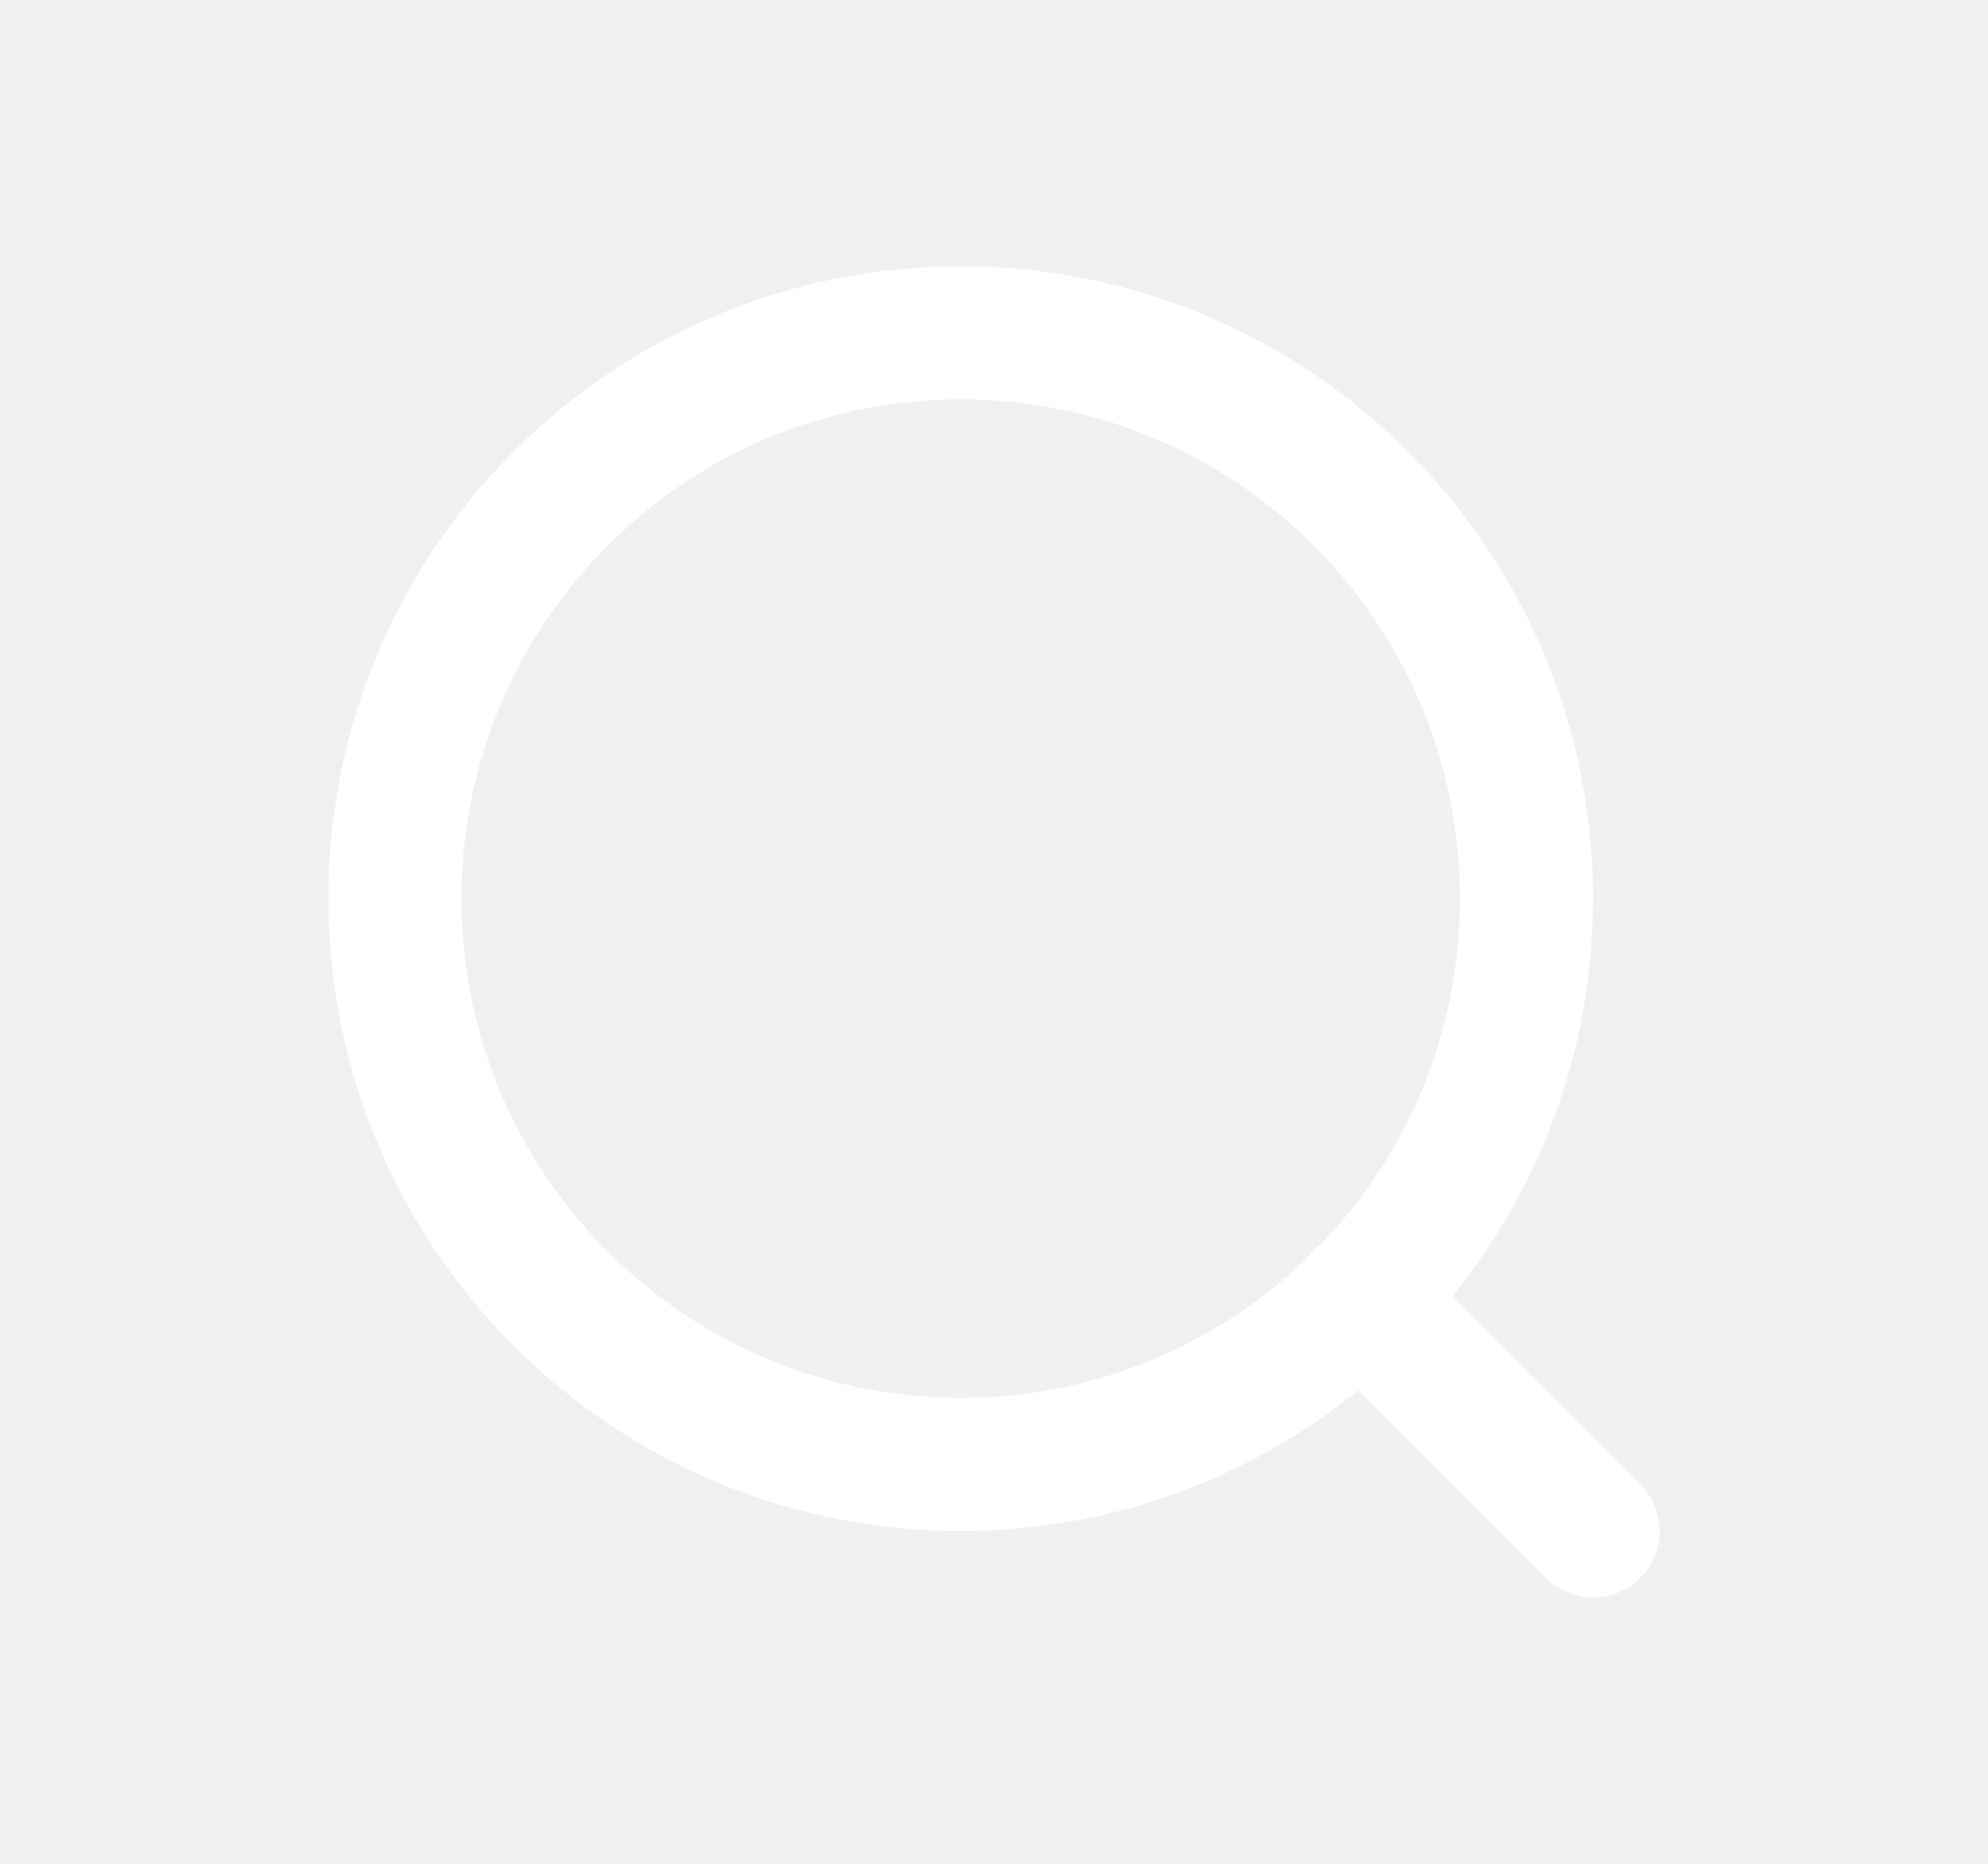
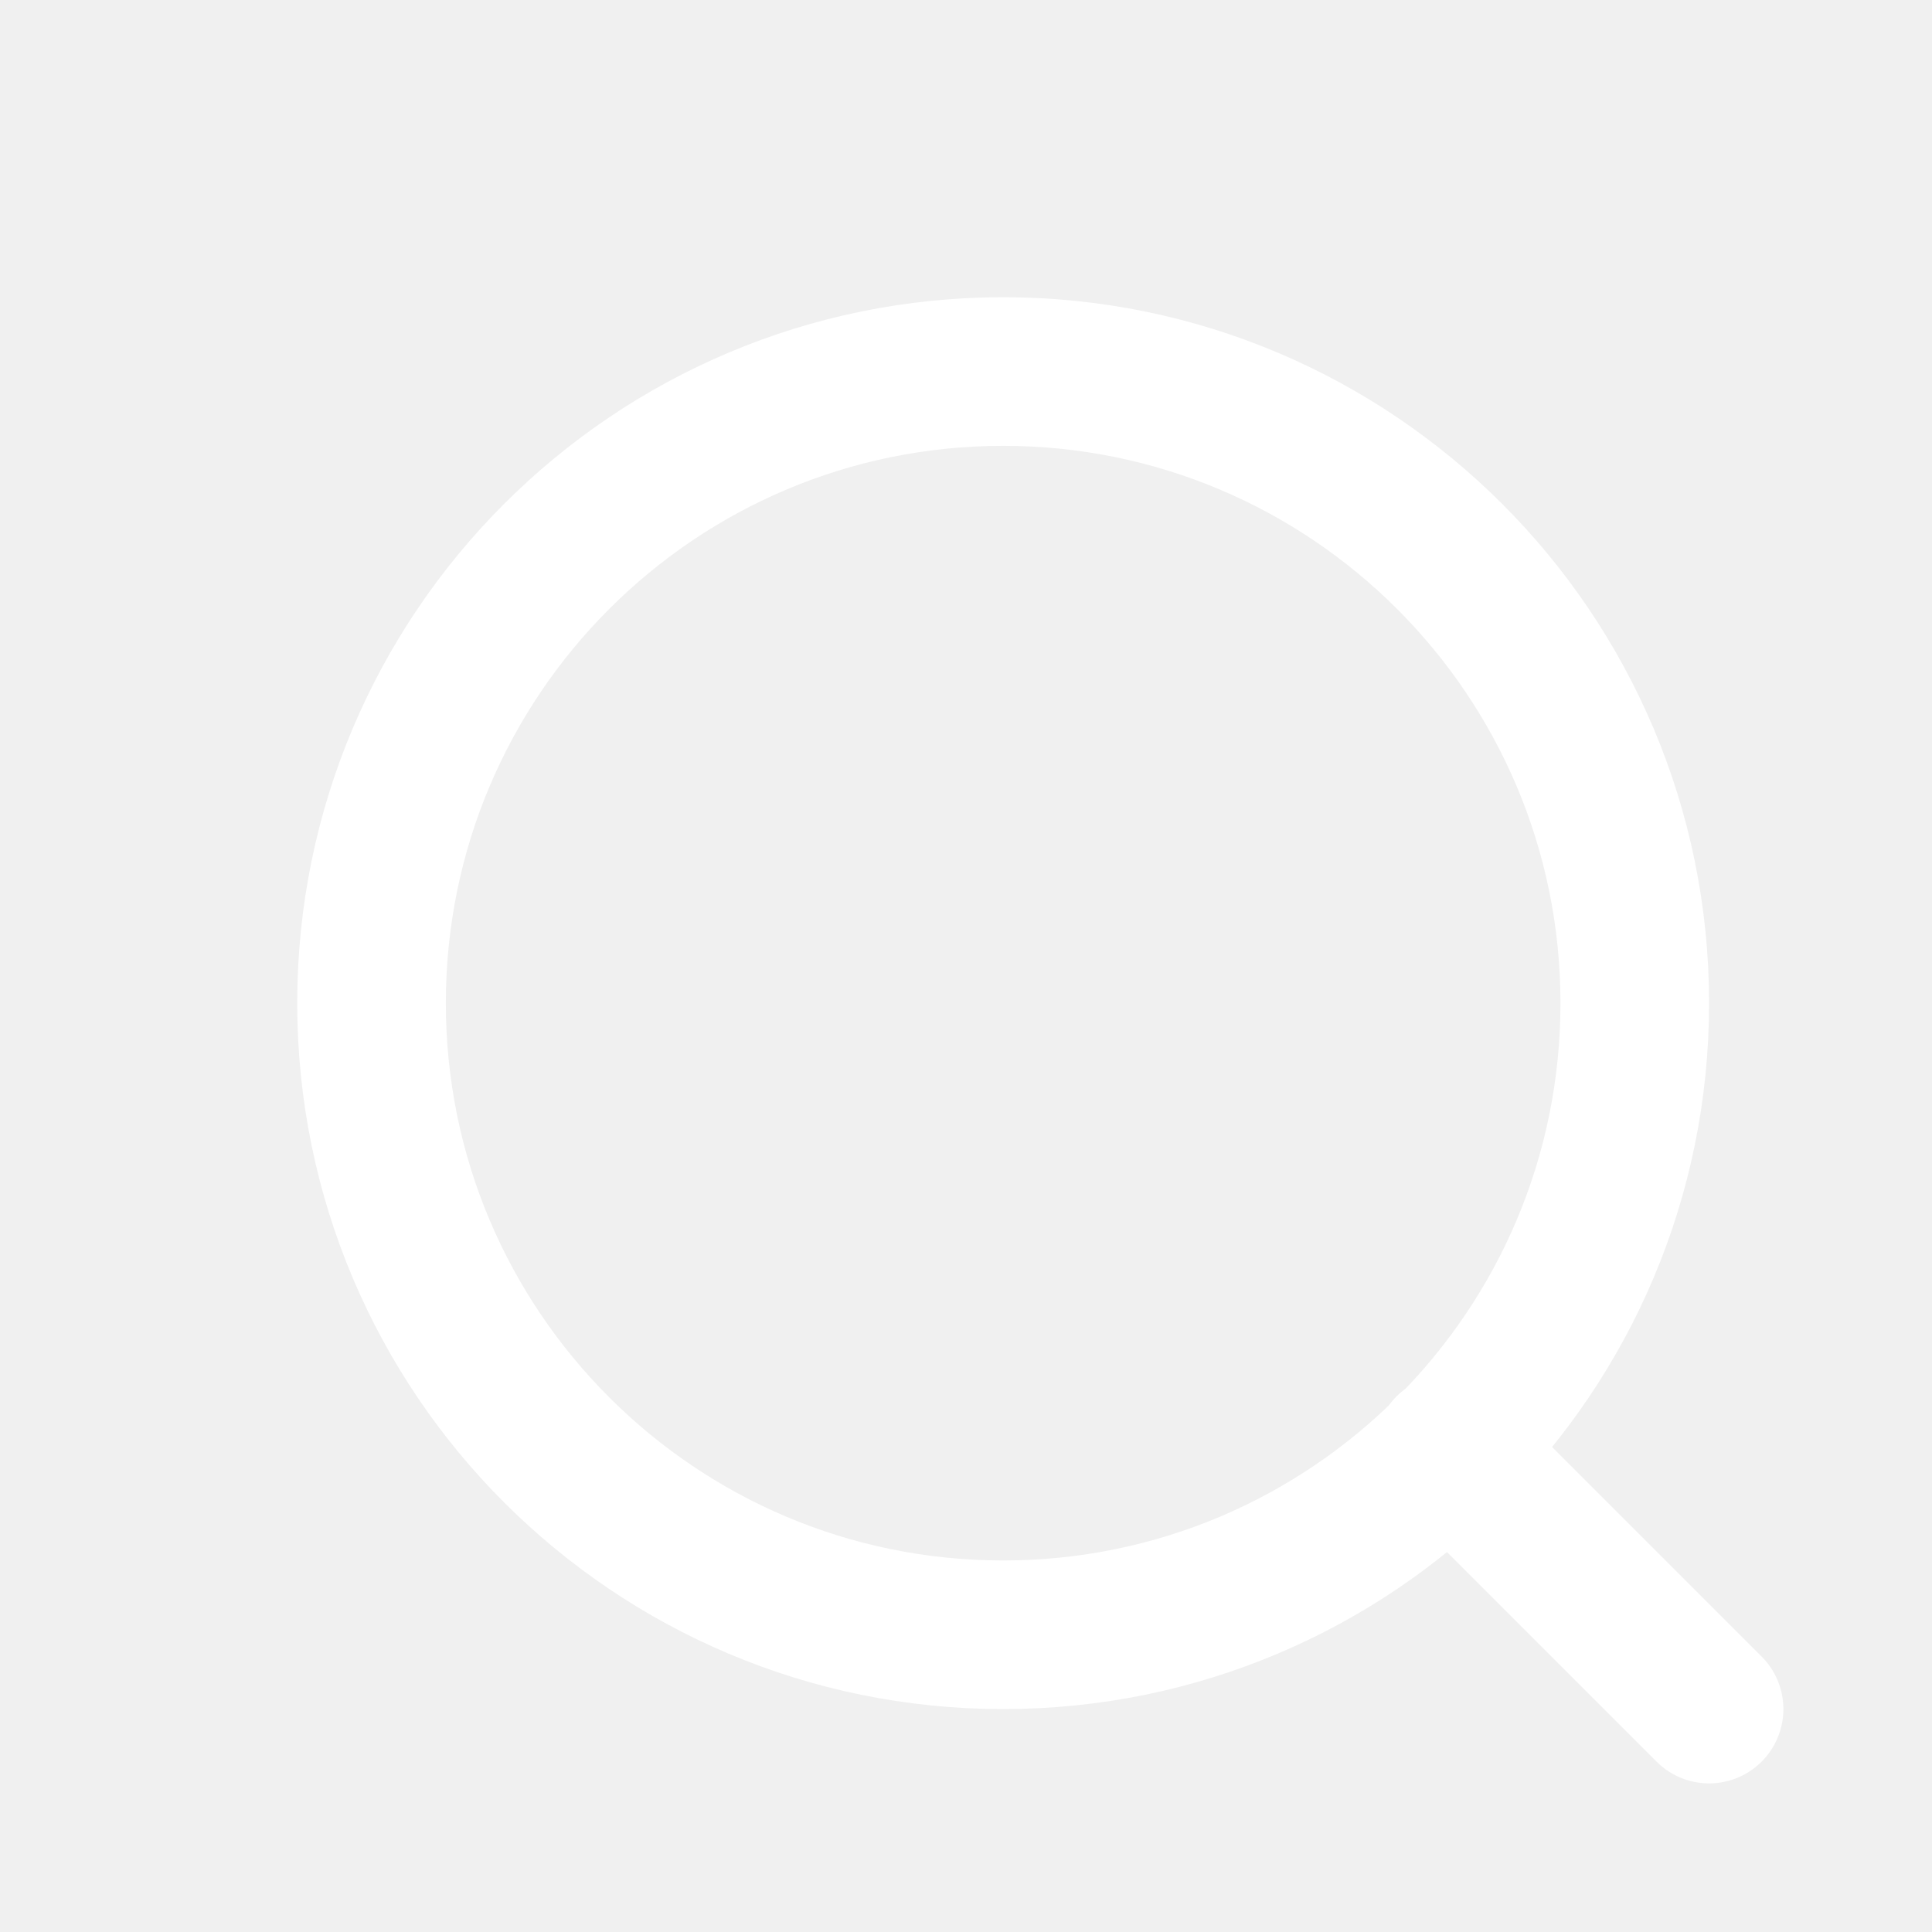
- <svg xmlns="http://www.w3.org/2000/svg" width="32" height="30" viewBox="-2 -2 28 28" fill="none">
+ <svg xmlns="http://www.w3.org/2000/svg" width="24" height="24" viewBox="-2 -2 26 26" fill="none">
  <path d="M21 21L17.5 17.5M20 11.5C20 16.194 16.194 20 11.5 20C6.806 20 3 16.194 3 11.5C3 6.806 6.806 3 11.5 3C16.194 3 20 6.806 20 11.5Z" stroke="white" stroke-width="2" stroke-linecap="round" stroke-linejoin="round" />
</svg>
